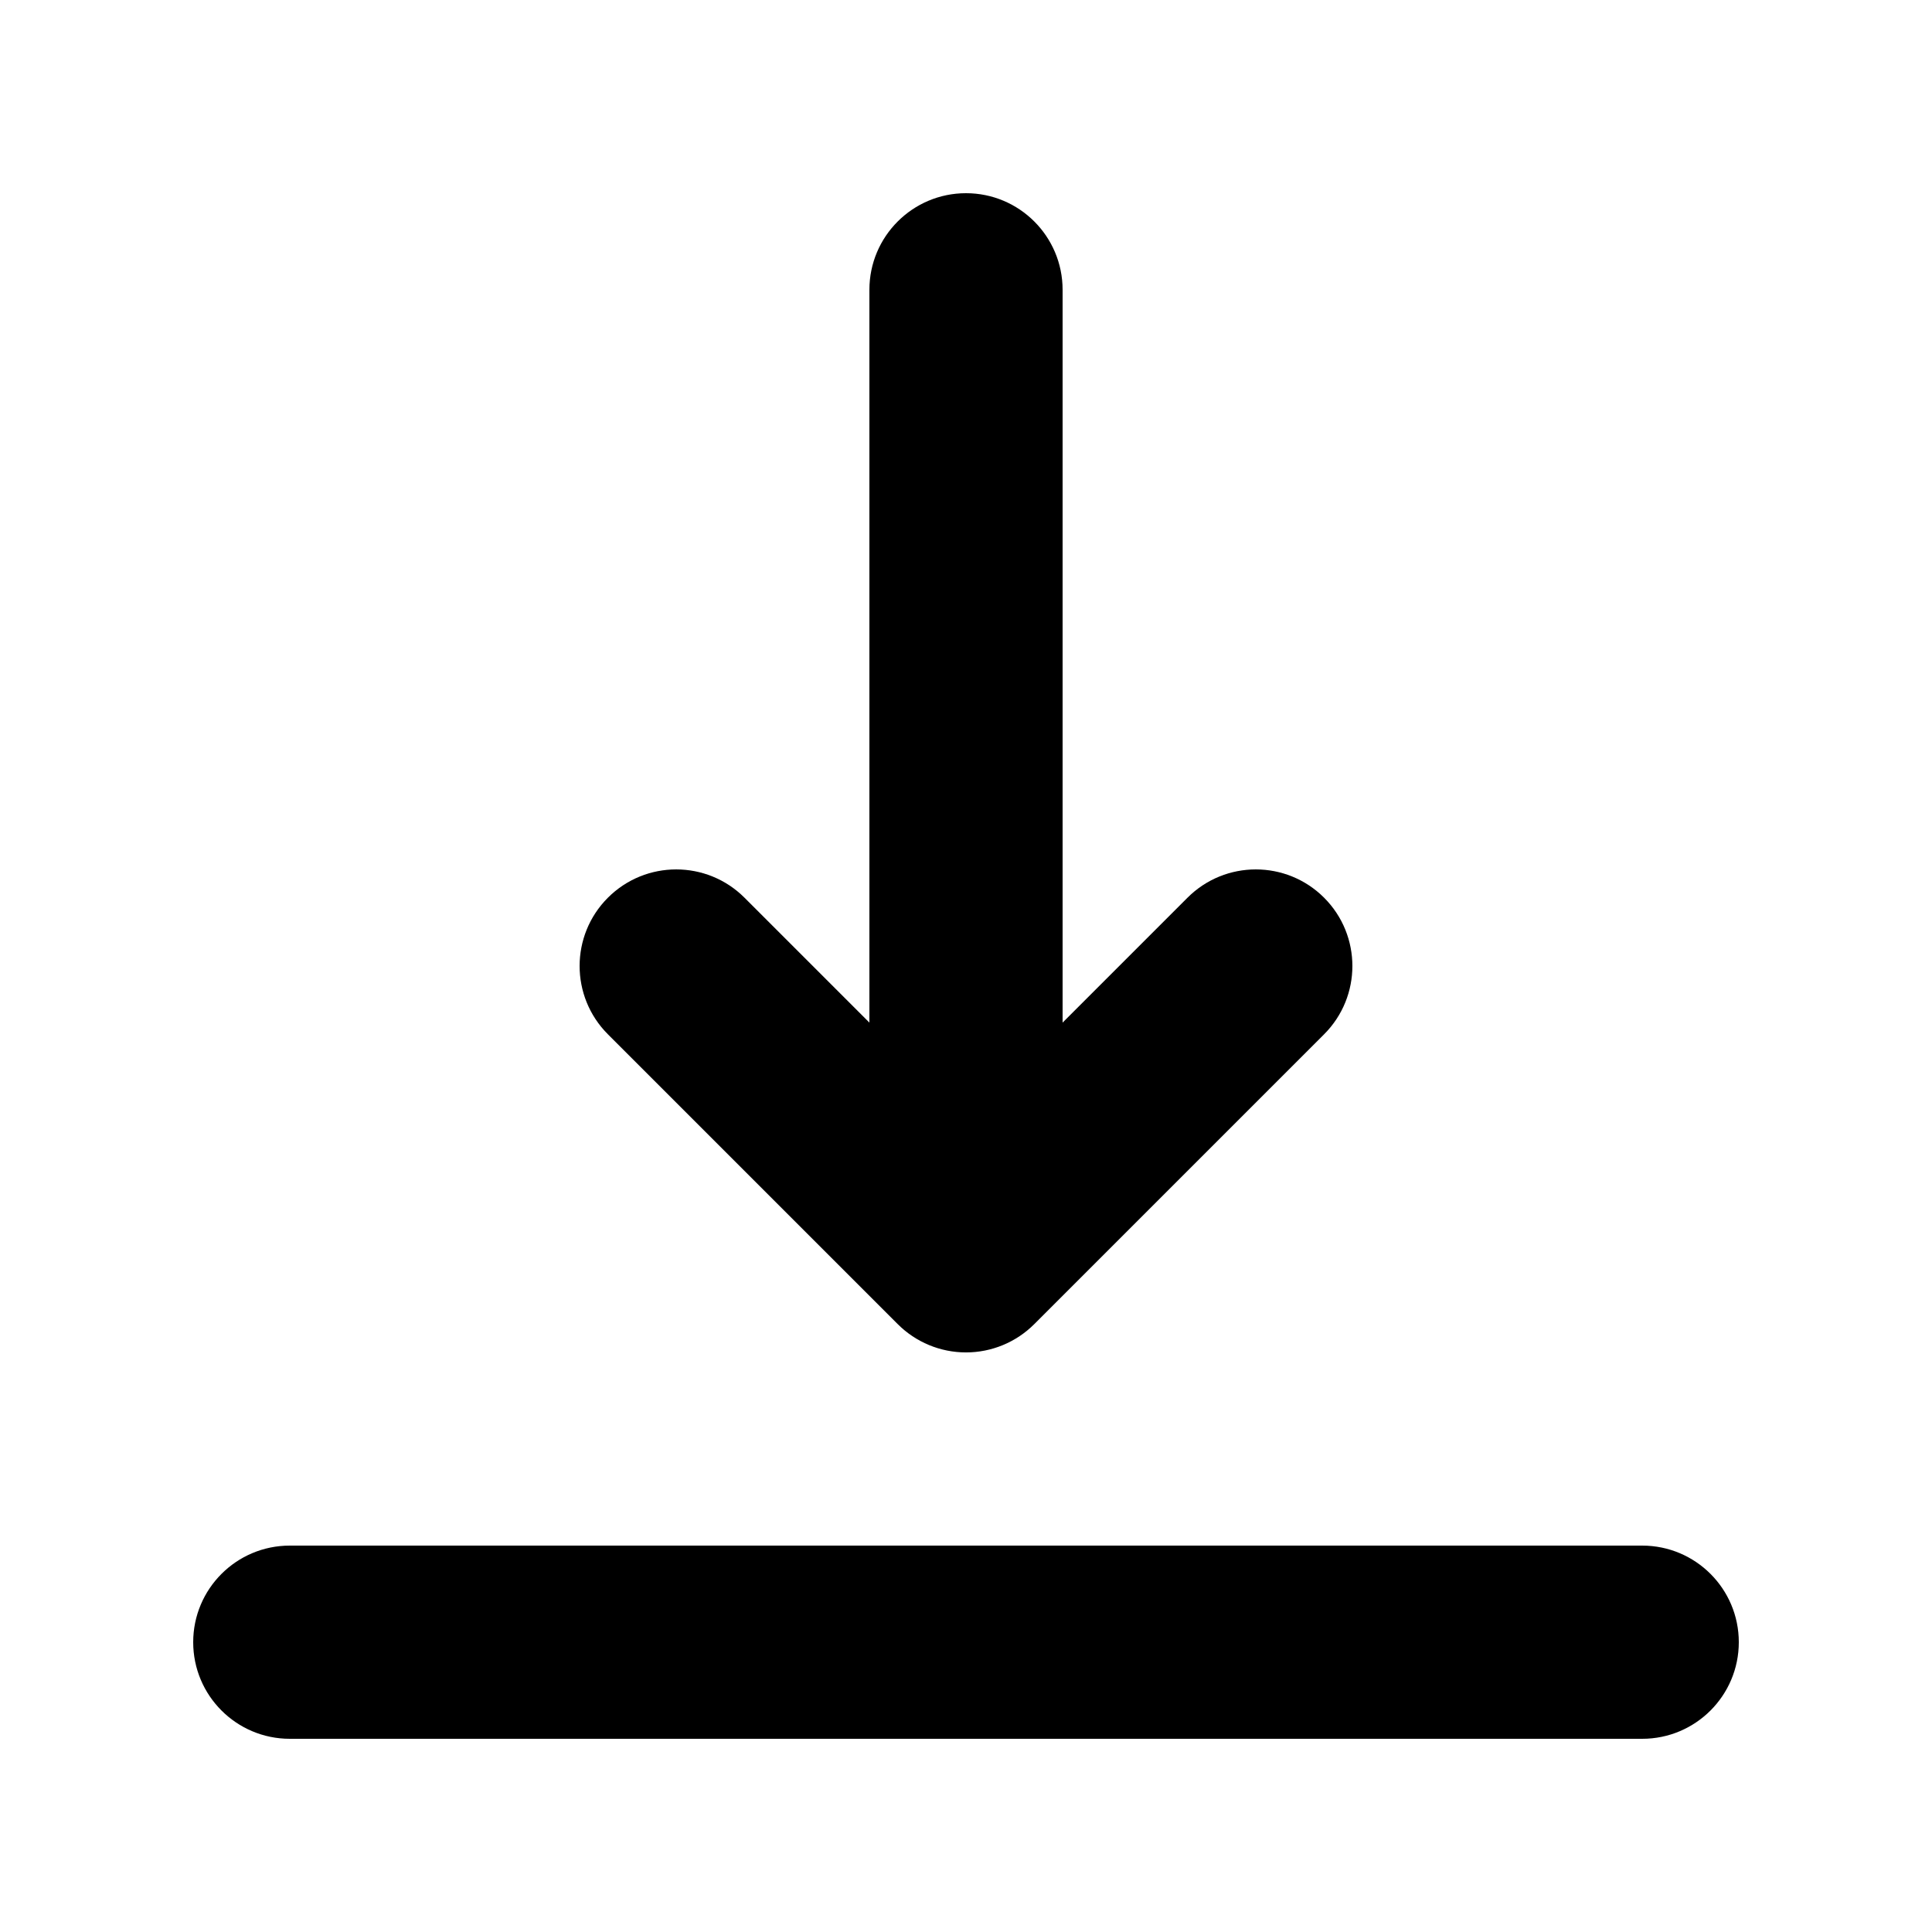
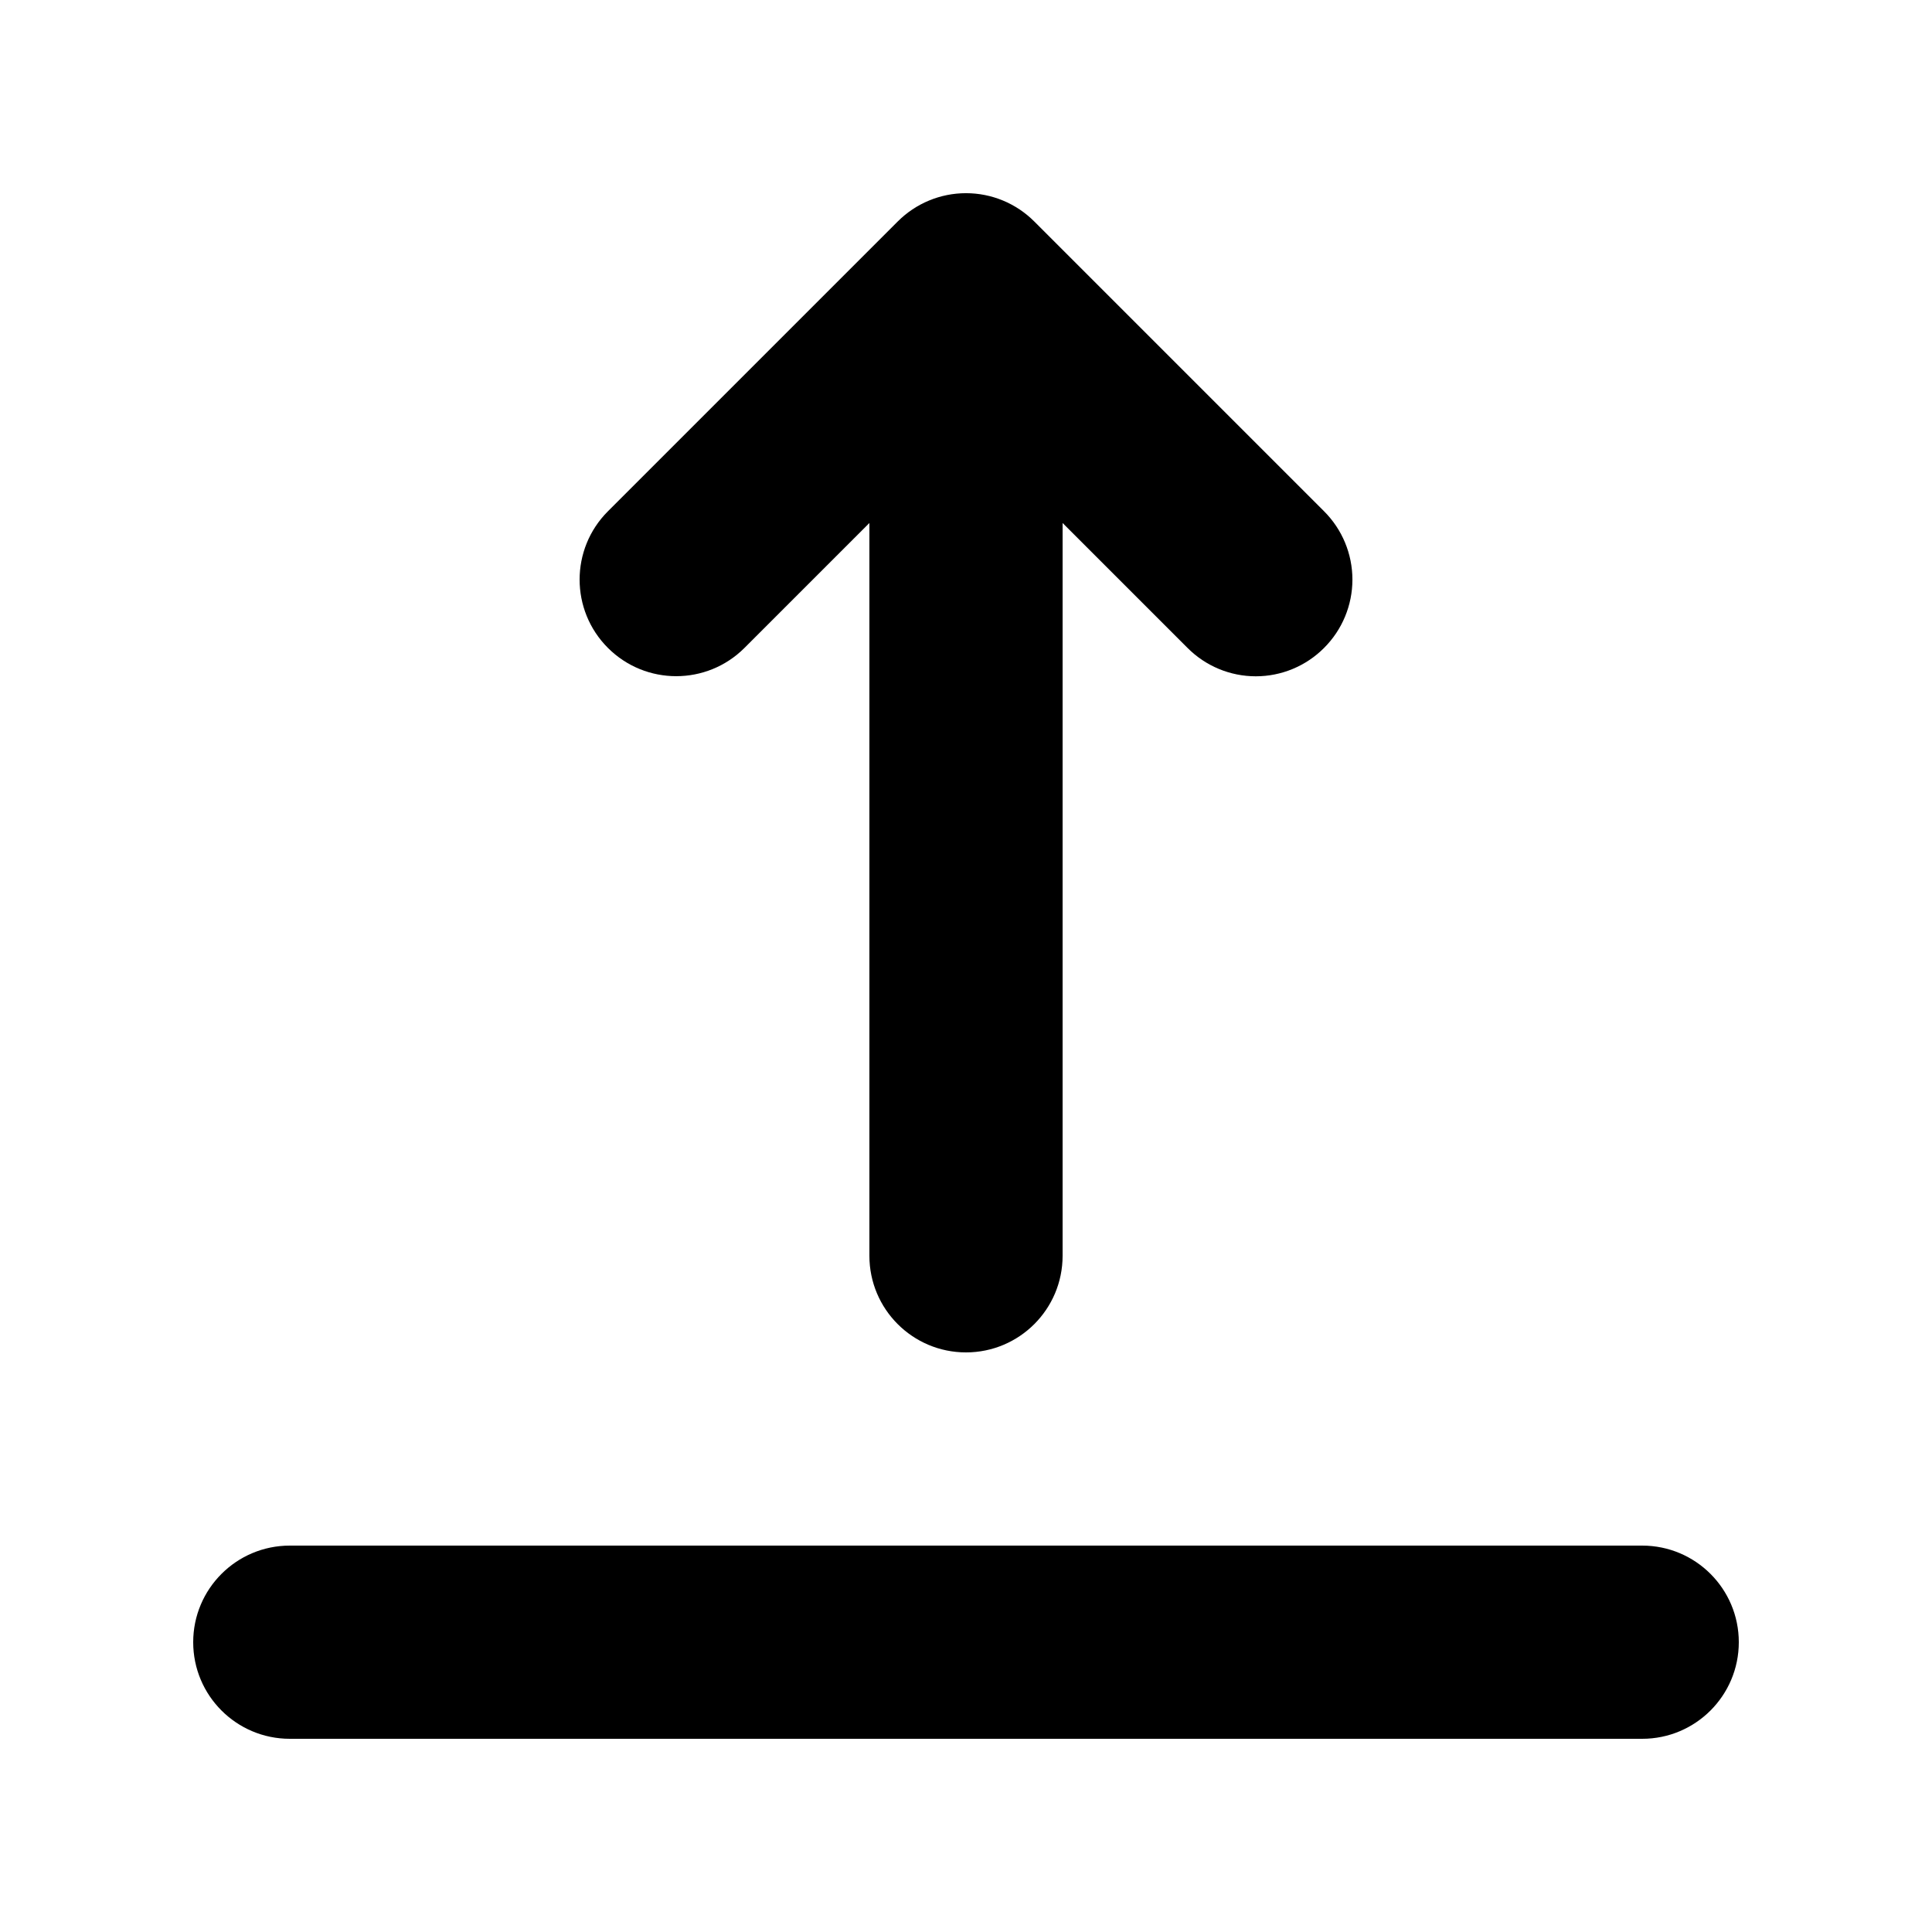
<svg xmlns="http://www.w3.org/2000/svg" viewBox="0 0 20 20">
-   <path d="M9.293 13.707l-3-3a.999.999 0 1 1 1.414-1.414L9 10.586V3a1 1 0 1 1 2 0v7.586l1.293-1.293a.999.999 0 1 1 1.414 1.414l-3 3a.999.999 0 0 1-1.414 0zM17 16a1 1 0 1 1 0 2H3a1 1 0 1 1 0-2h14z" />
+   <path d="M13.707 6.707a.997.997 0 0 1-1.414 0L11 5.414V13a1 1 0 1 1-2 0V5.414L7.707 6.707a.999.999 0 1 1-1.414-1.414l3-3a.999.999 0 0 1 1.414 0l3 3a.999.999 0 0 1 0 1.414zM17 18H3a1 1 0 1 1 0-2h14a1 1 0 1 1 0 2z" />
</svg>
